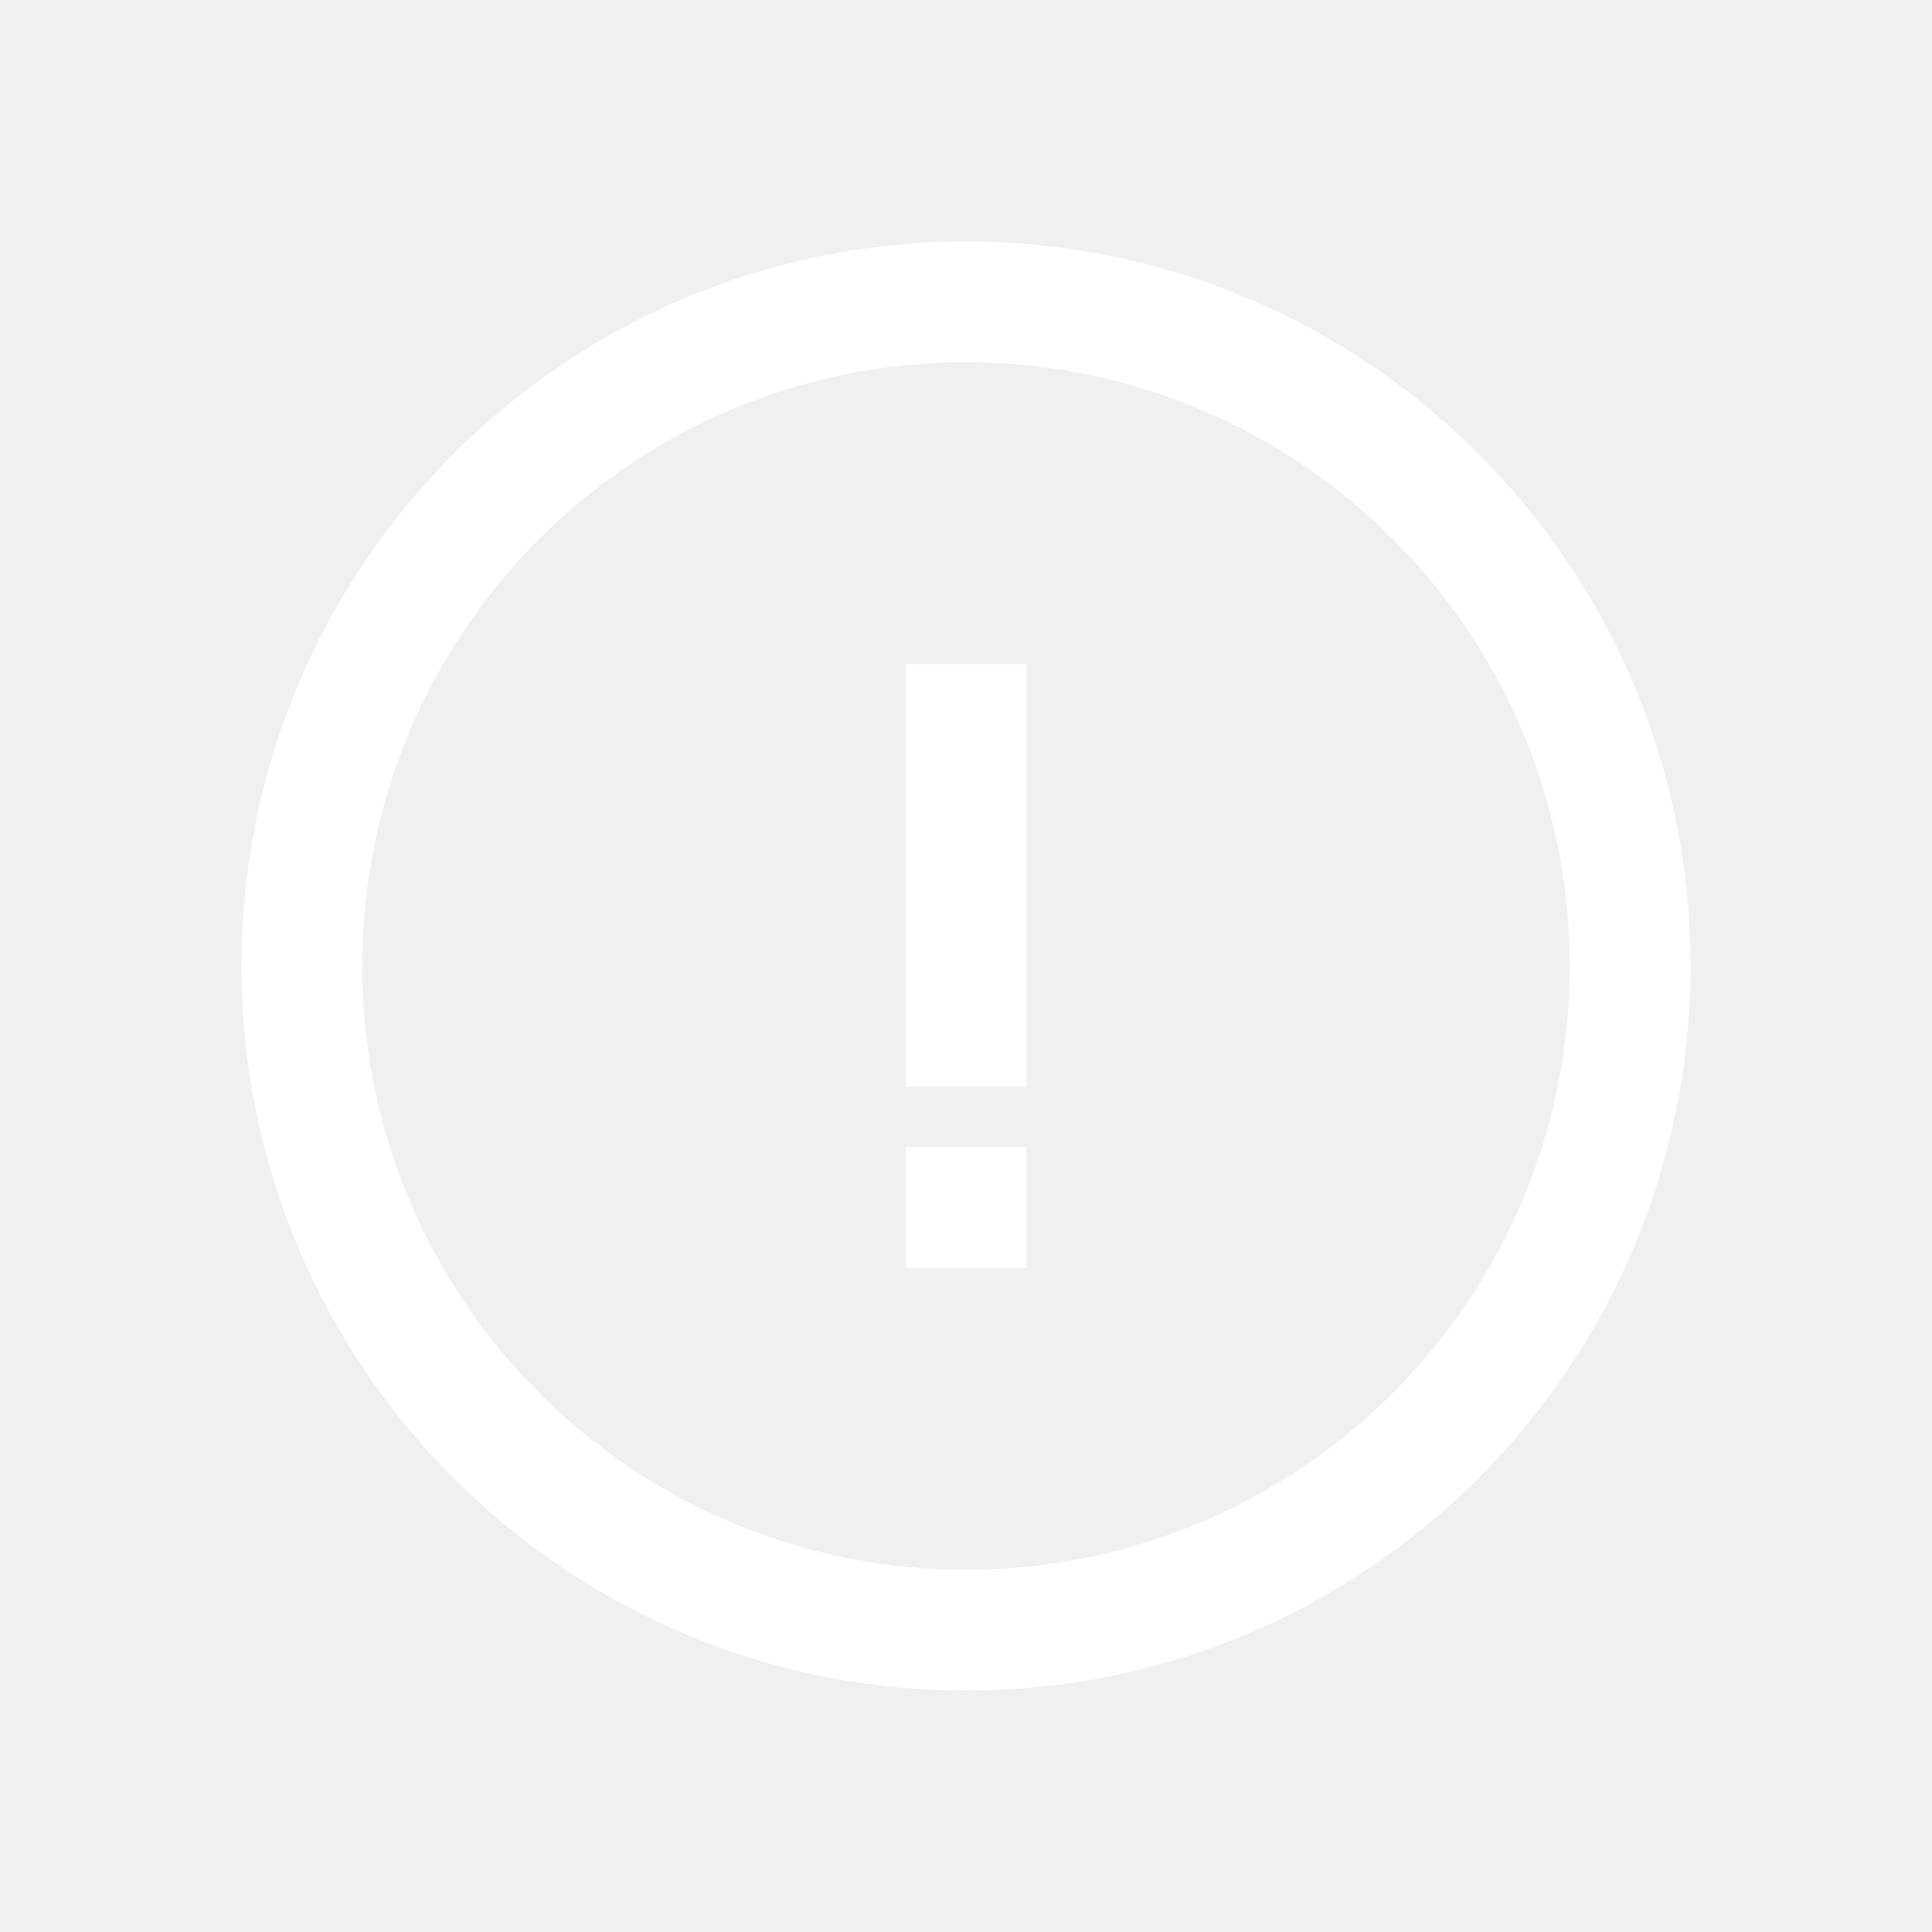
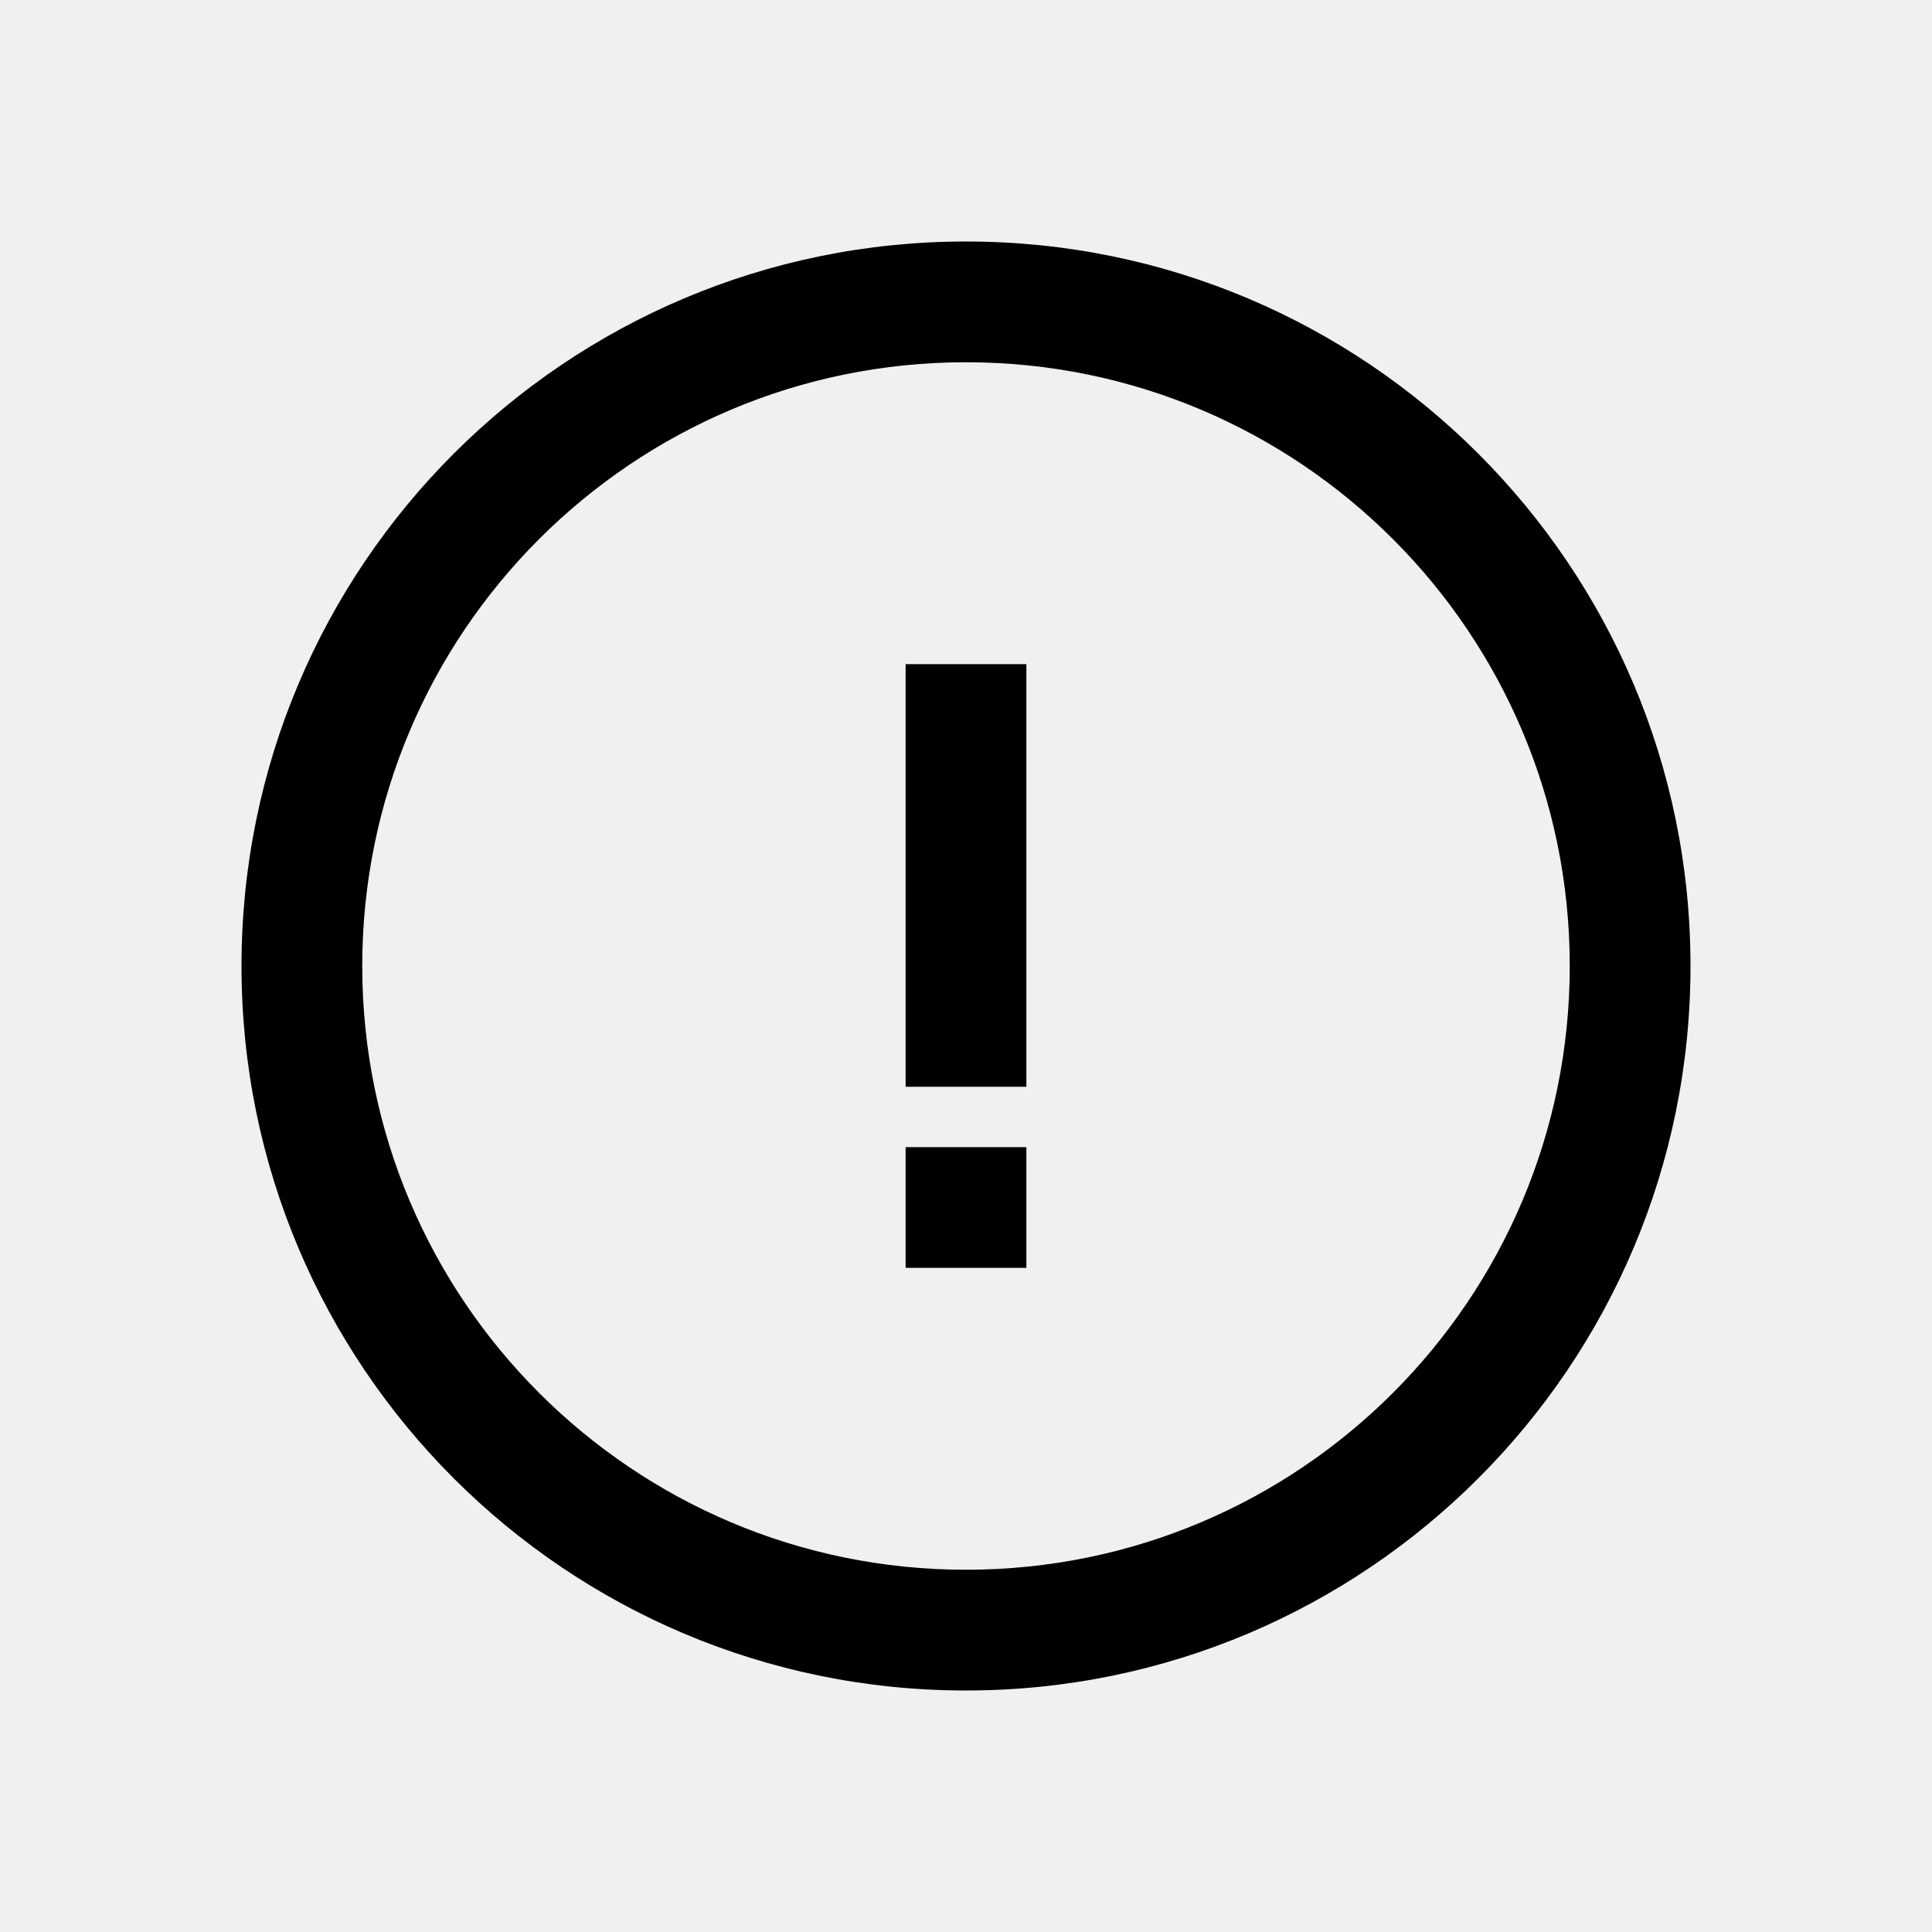
- <svg xmlns="http://www.w3.org/2000/svg" width="800px" height="800px" viewBox="0 0 24 24" fill="none" stroke="#FFFFFF" stroke-width="0">
+ <svg xmlns="http://www.w3.org/2000/svg" width="800px" height="800px" viewBox="0 0 24 24" fill="none" stroke="#000000" stroke-width="0">
  <g id="SVGRepo_bgCarrier" stroke-width="0" />
  <g id="SVGRepo_tracerCarrier" stroke-linecap="round" stroke-linejoin="round" />
  <g id="SVGRepo_iconCarrier">
-     <path fill-rule="evenodd" clip-rule="evenodd" d="M19.5 12C19.5 16.142 16.142 19.5 12 19.5C7.858 19.5 4.5 16.142 4.5 12C4.5 7.858 7.858 4.5 12 4.5C16.142 4.5 19.5 7.858 19.5 12ZM21 12C21 16.971 16.971 21 12 21C7.029 21 3 16.971 3 12C3 7.029 7.029 3 12 3C16.971 3 21 7.029 21 12ZM11.25 13.5V8.25H12.75V13.5H11.25ZM11.25 15.75V14.25H12.75V15.75H11.25Z" fill="#FFFFFF" />
+     <path fill-rule="evenodd" clip-rule="evenodd" d="M19.5 12C19.5 16.142 16.142 19.5 12 19.5C7.858 19.5 4.5 16.142 4.5 12C4.5 7.858 7.858 4.5 12 4.5C16.142 4.5 19.5 7.858 19.5 12ZM21 12C21 16.971 16.971 21 12 21C7.029 21 3 16.971 3 12C3 7.029 7.029 3 12 3C16.971 3 21 7.029 21 12ZM11.25 13.5V8.25H12.75V13.5H11.25ZM11.25 15.75V14.25H12.75V15.75H11.25Z" fill="#000000" />
  </g>
</svg>
